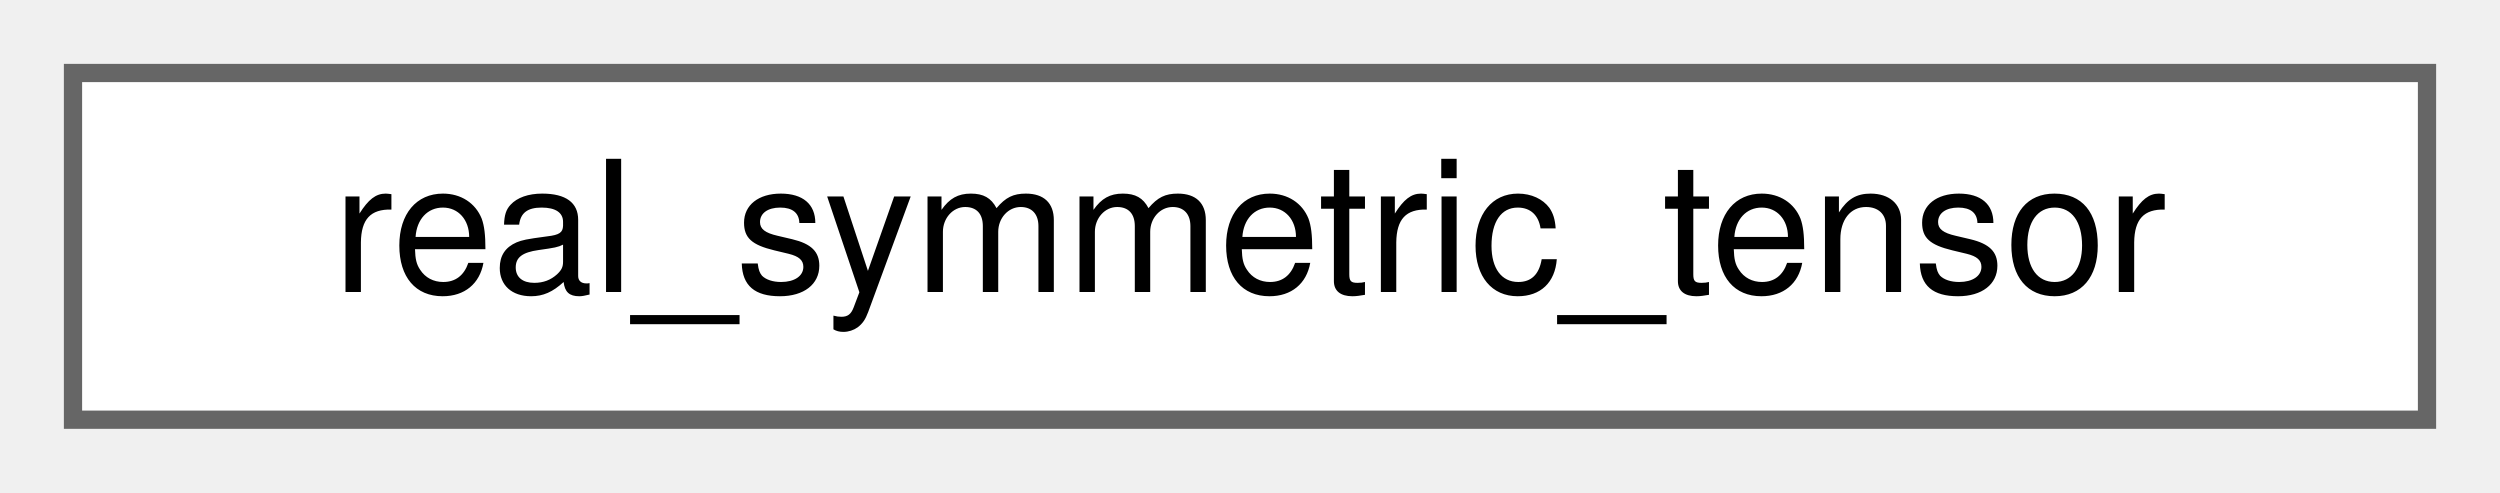
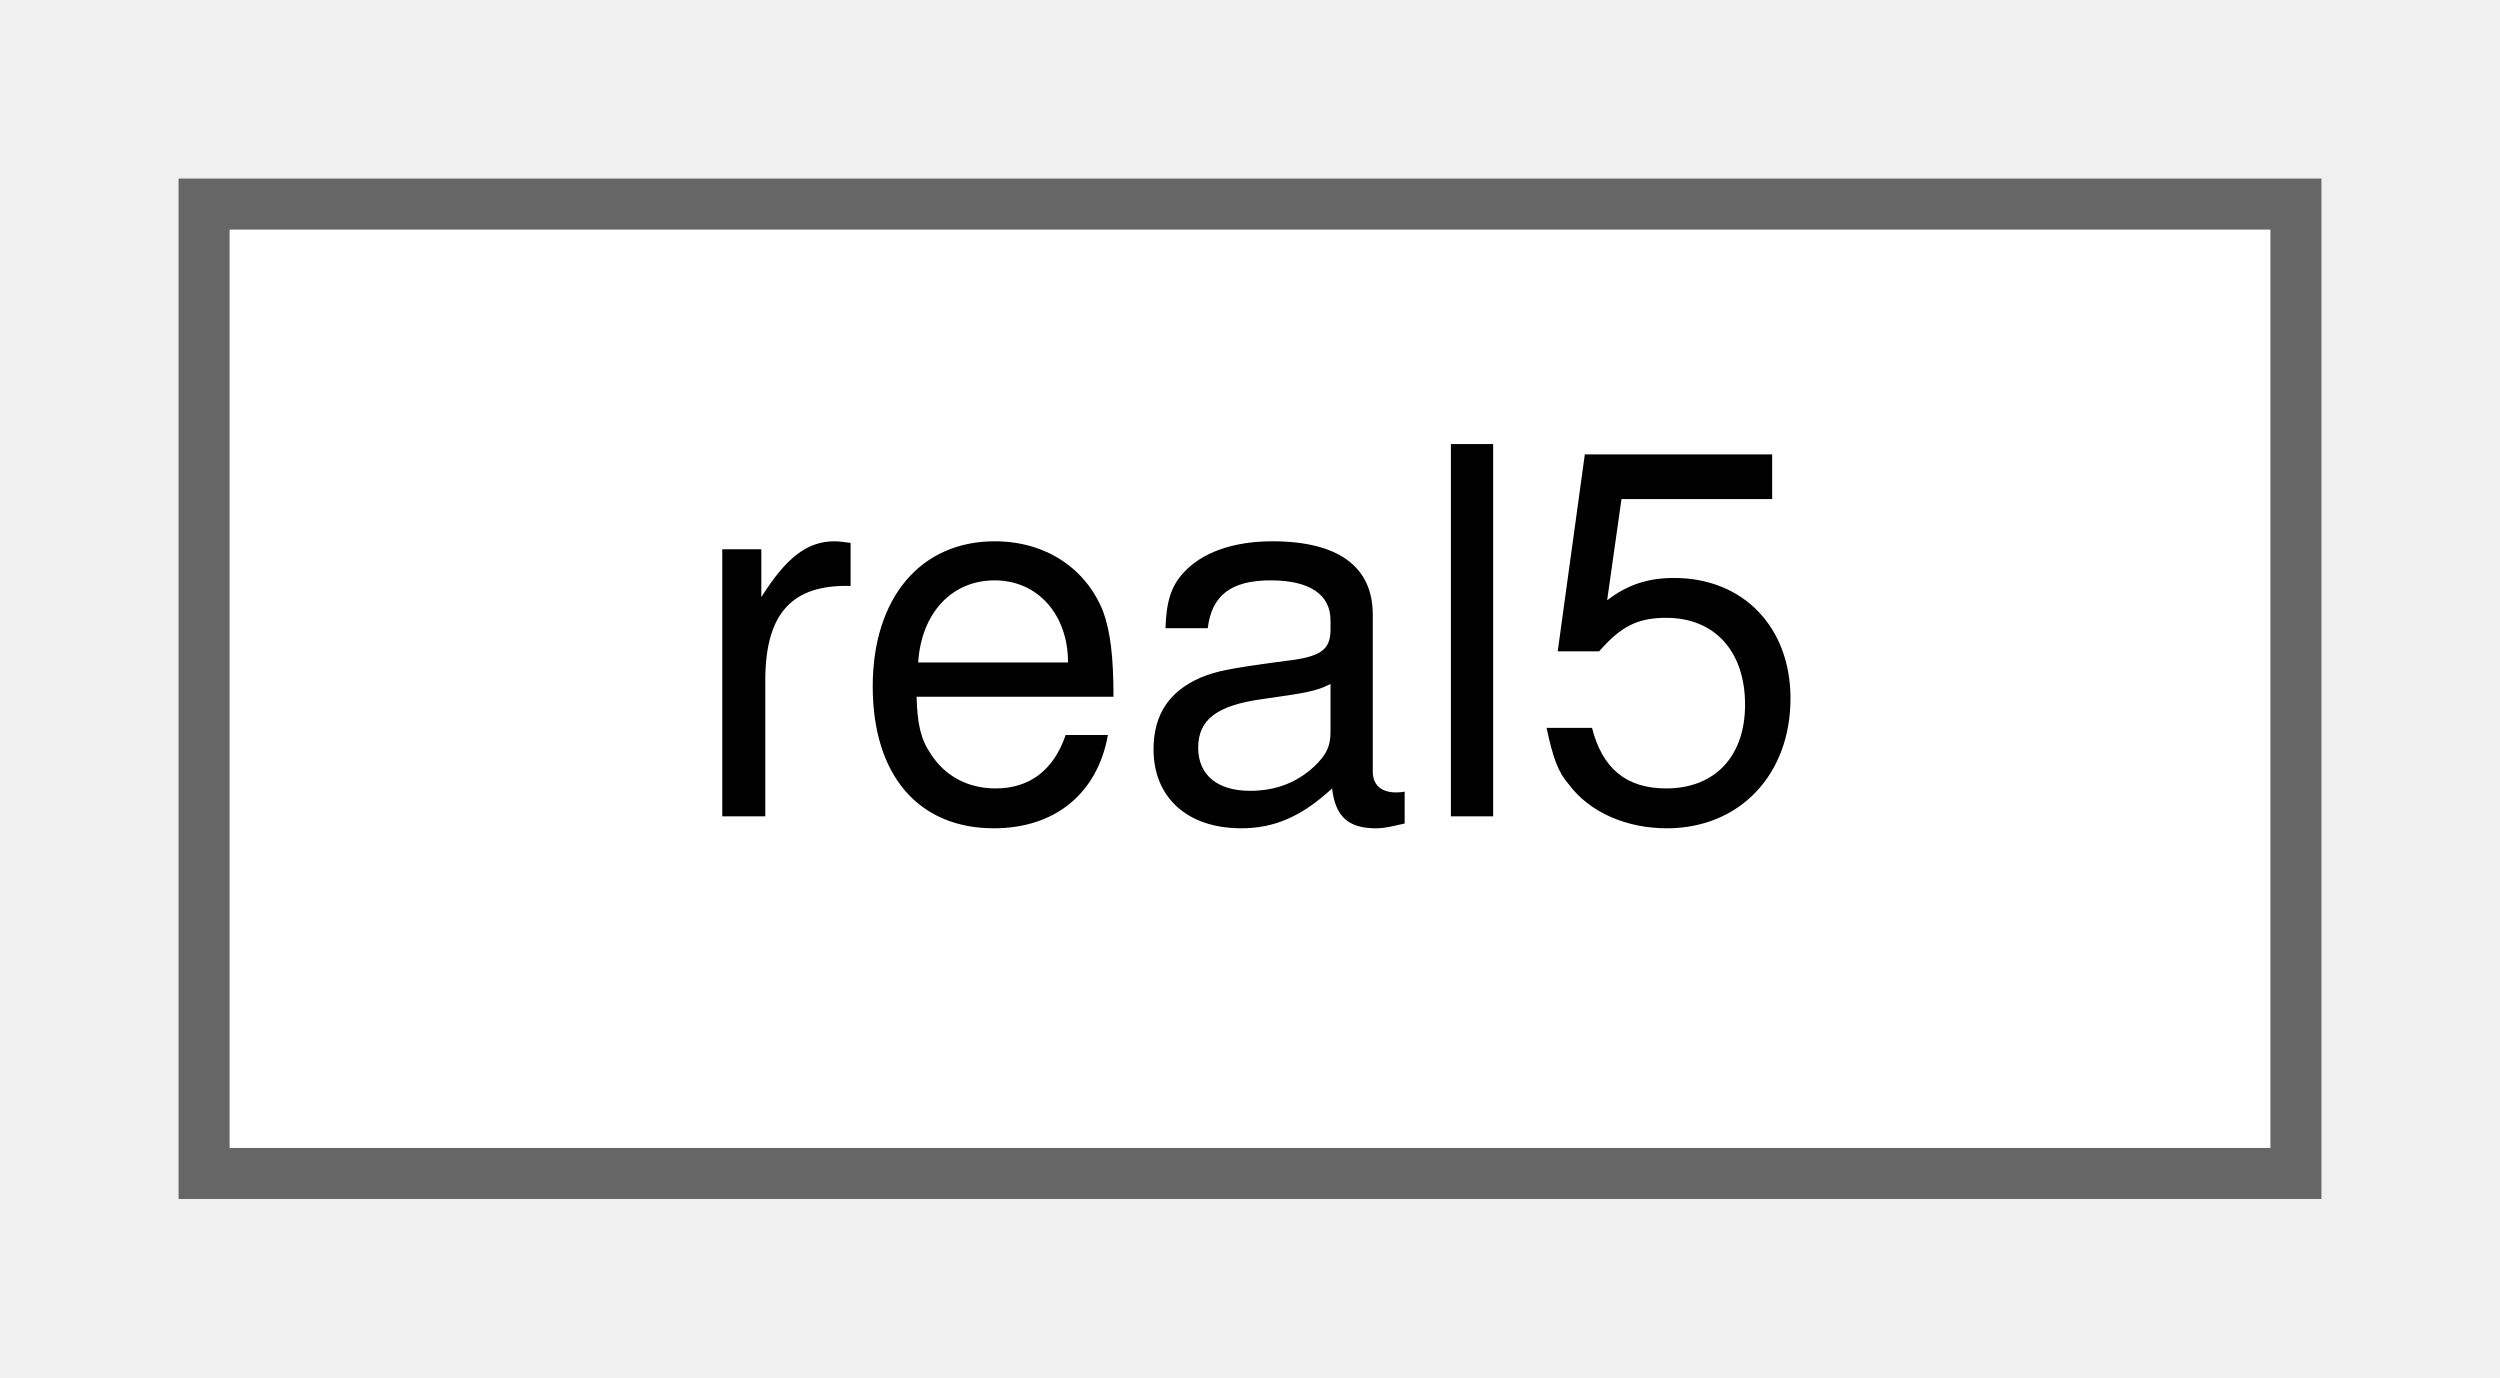
- <svg xmlns="http://www.w3.org/2000/svg" xmlns:xlink="http://www.w3.org/1999/xlink" width="137pt" height="27pt" viewBox="0.00 0.00 137.00 27.00">
+ <svg xmlns="http://www.w3.org/2000/svg" xmlns:xlink="http://www.w3.org/1999/xlink" width="49pt" height="27pt" viewBox="0.00 0.00 49.00 27.00">
  <g id="graph0" class="graph" transform="scale(1 1) rotate(0) translate(4 23)">
    <g id="Node000000" class="node">
      <g id="a_Node000000">
-         <a xlink:href="structreal__symmetric__tensor.html" target="_top" xlink:title=" ">
-           <polygon fill="white" stroke="#666666" points="129,-19 0,-19 0,0 129,0 129,-19" />
-           <text text-anchor="middle" x="64.5" y="-7" font-family="Helvetica,sans-Serif" font-size="10.00">real_symmetric_tensor</text>
+         <a xlink:href="structreal5.html" target="_top" xlink:title=" ">
+           <polygon fill="white" stroke="#666666" points="41,-19 0,-19 0,0 41,0 41,-19" />
+           <text text-anchor="middle" x="20.5" y="-7" font-family="Helvetica,sans-Serif" font-size="10.00">real5</text>
        </a>
      </g>
    </g>
  </g>
</svg>
